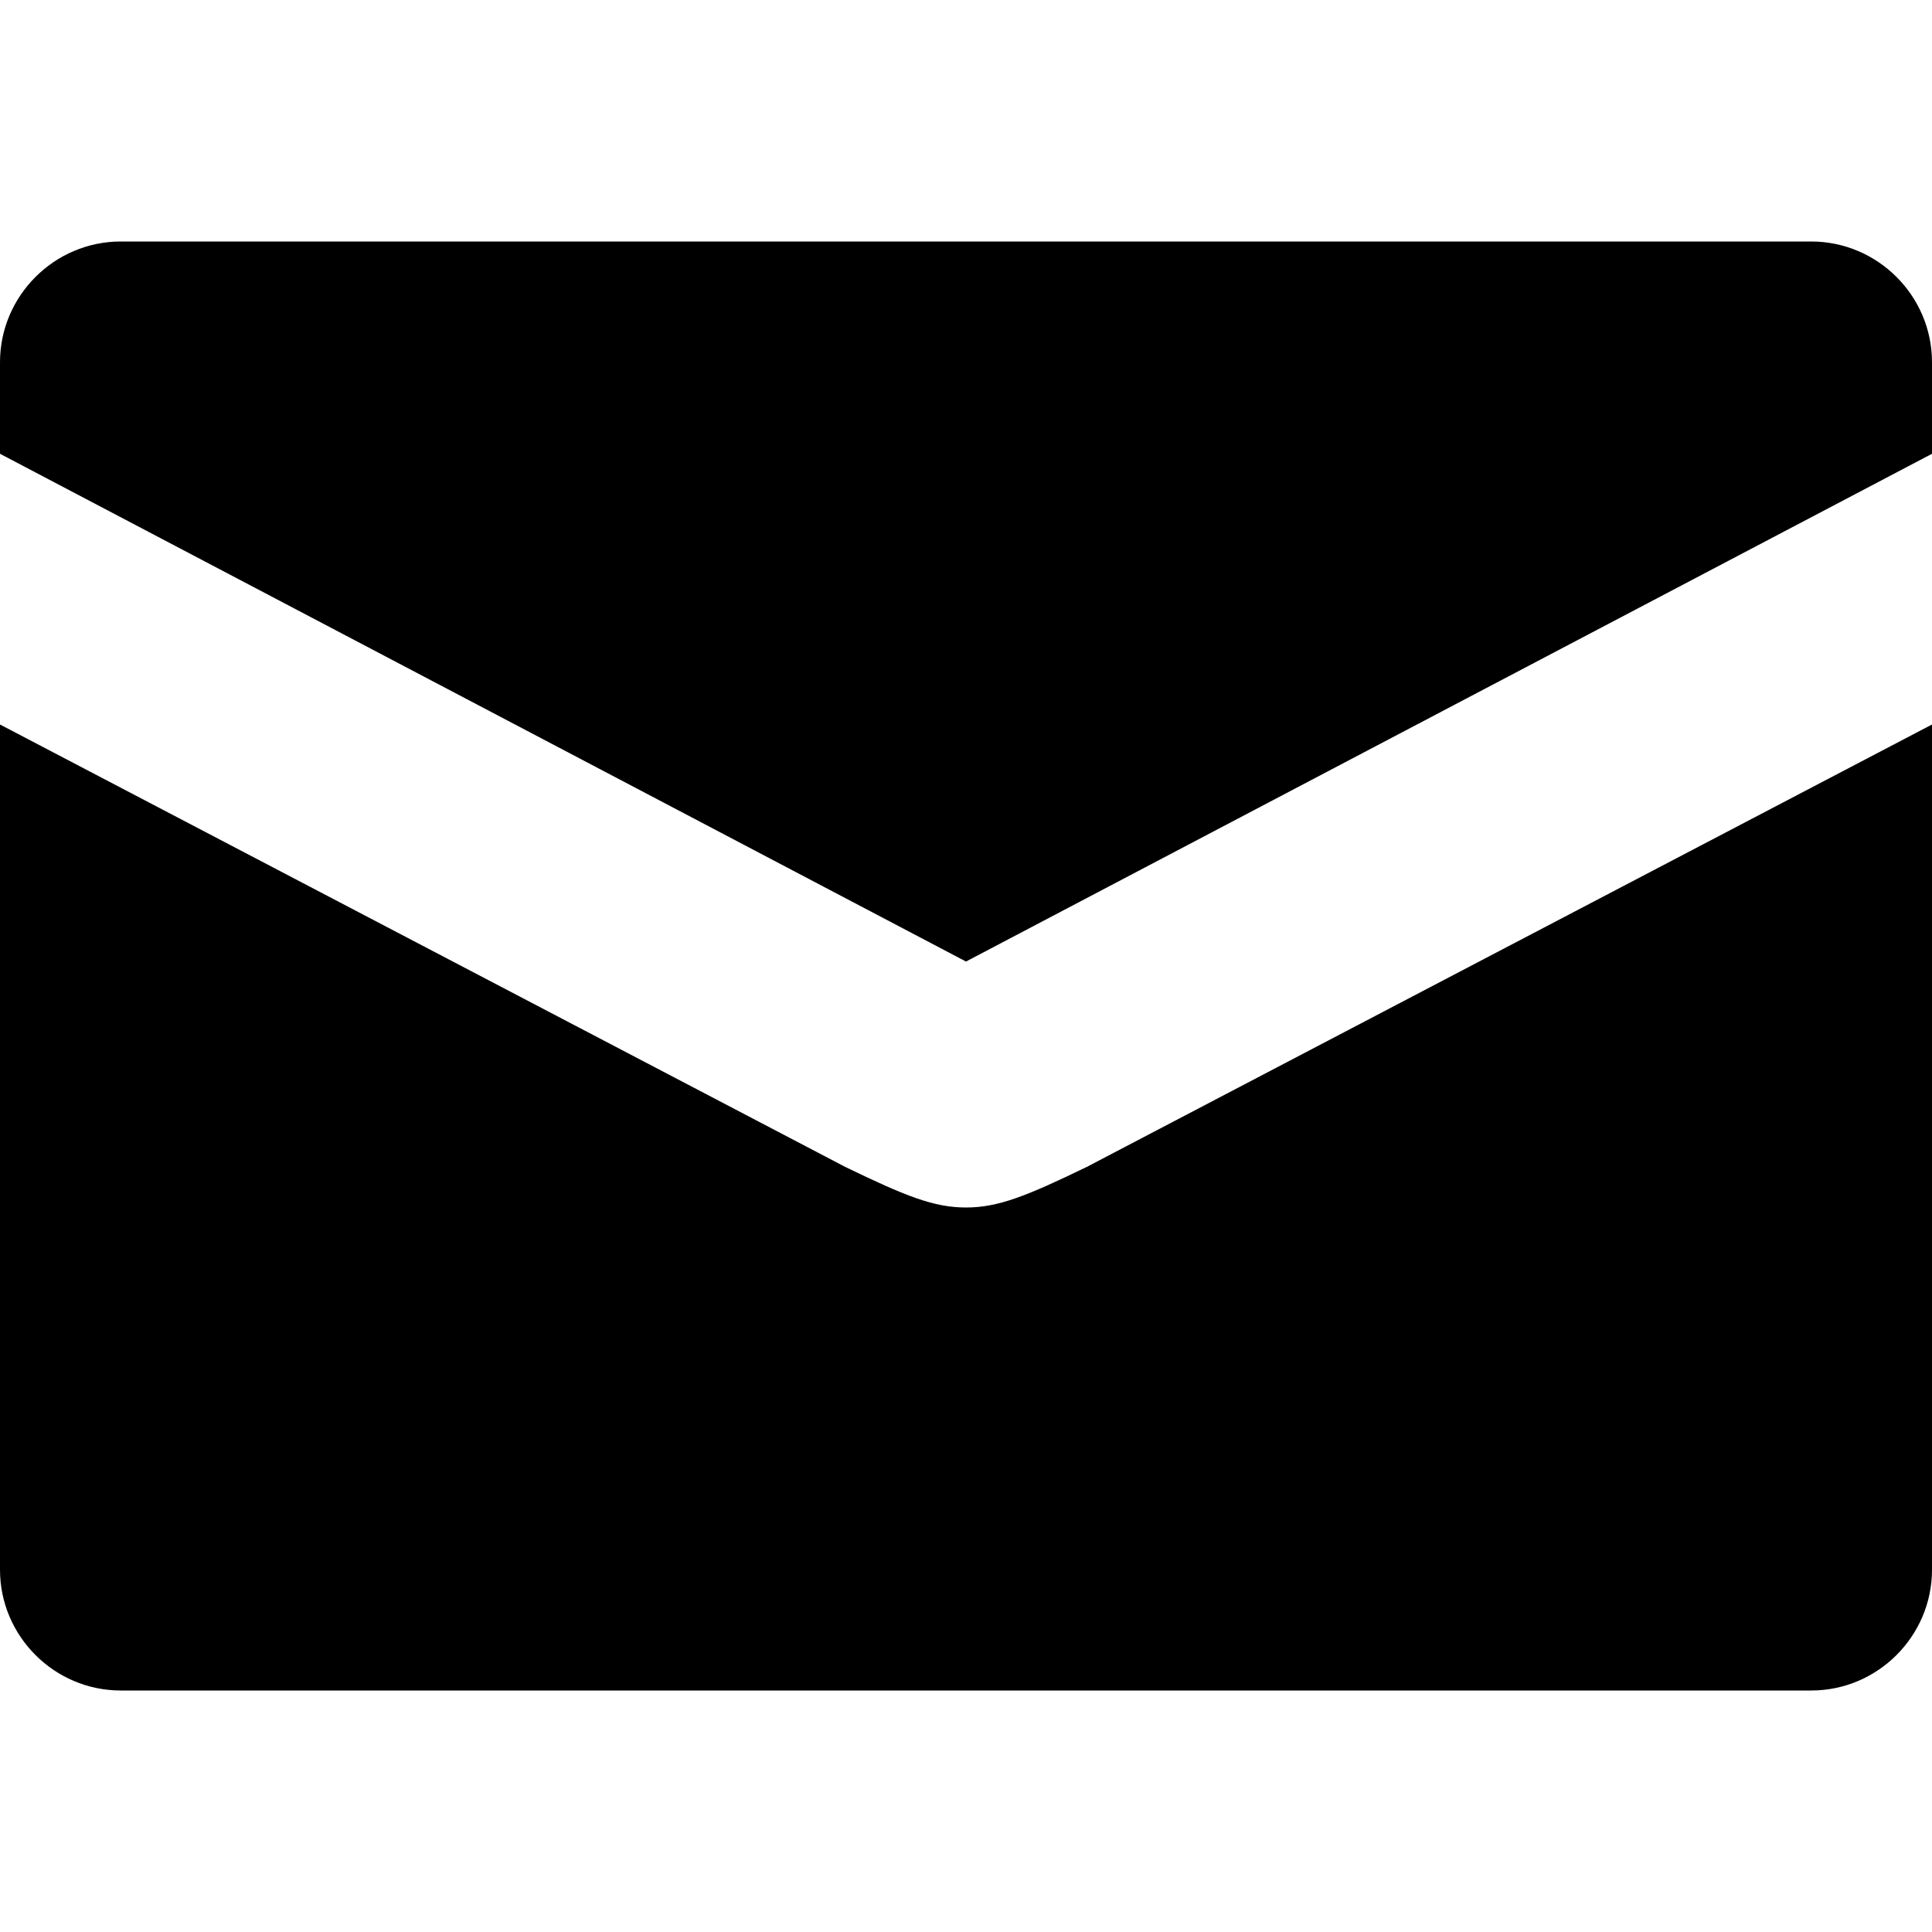
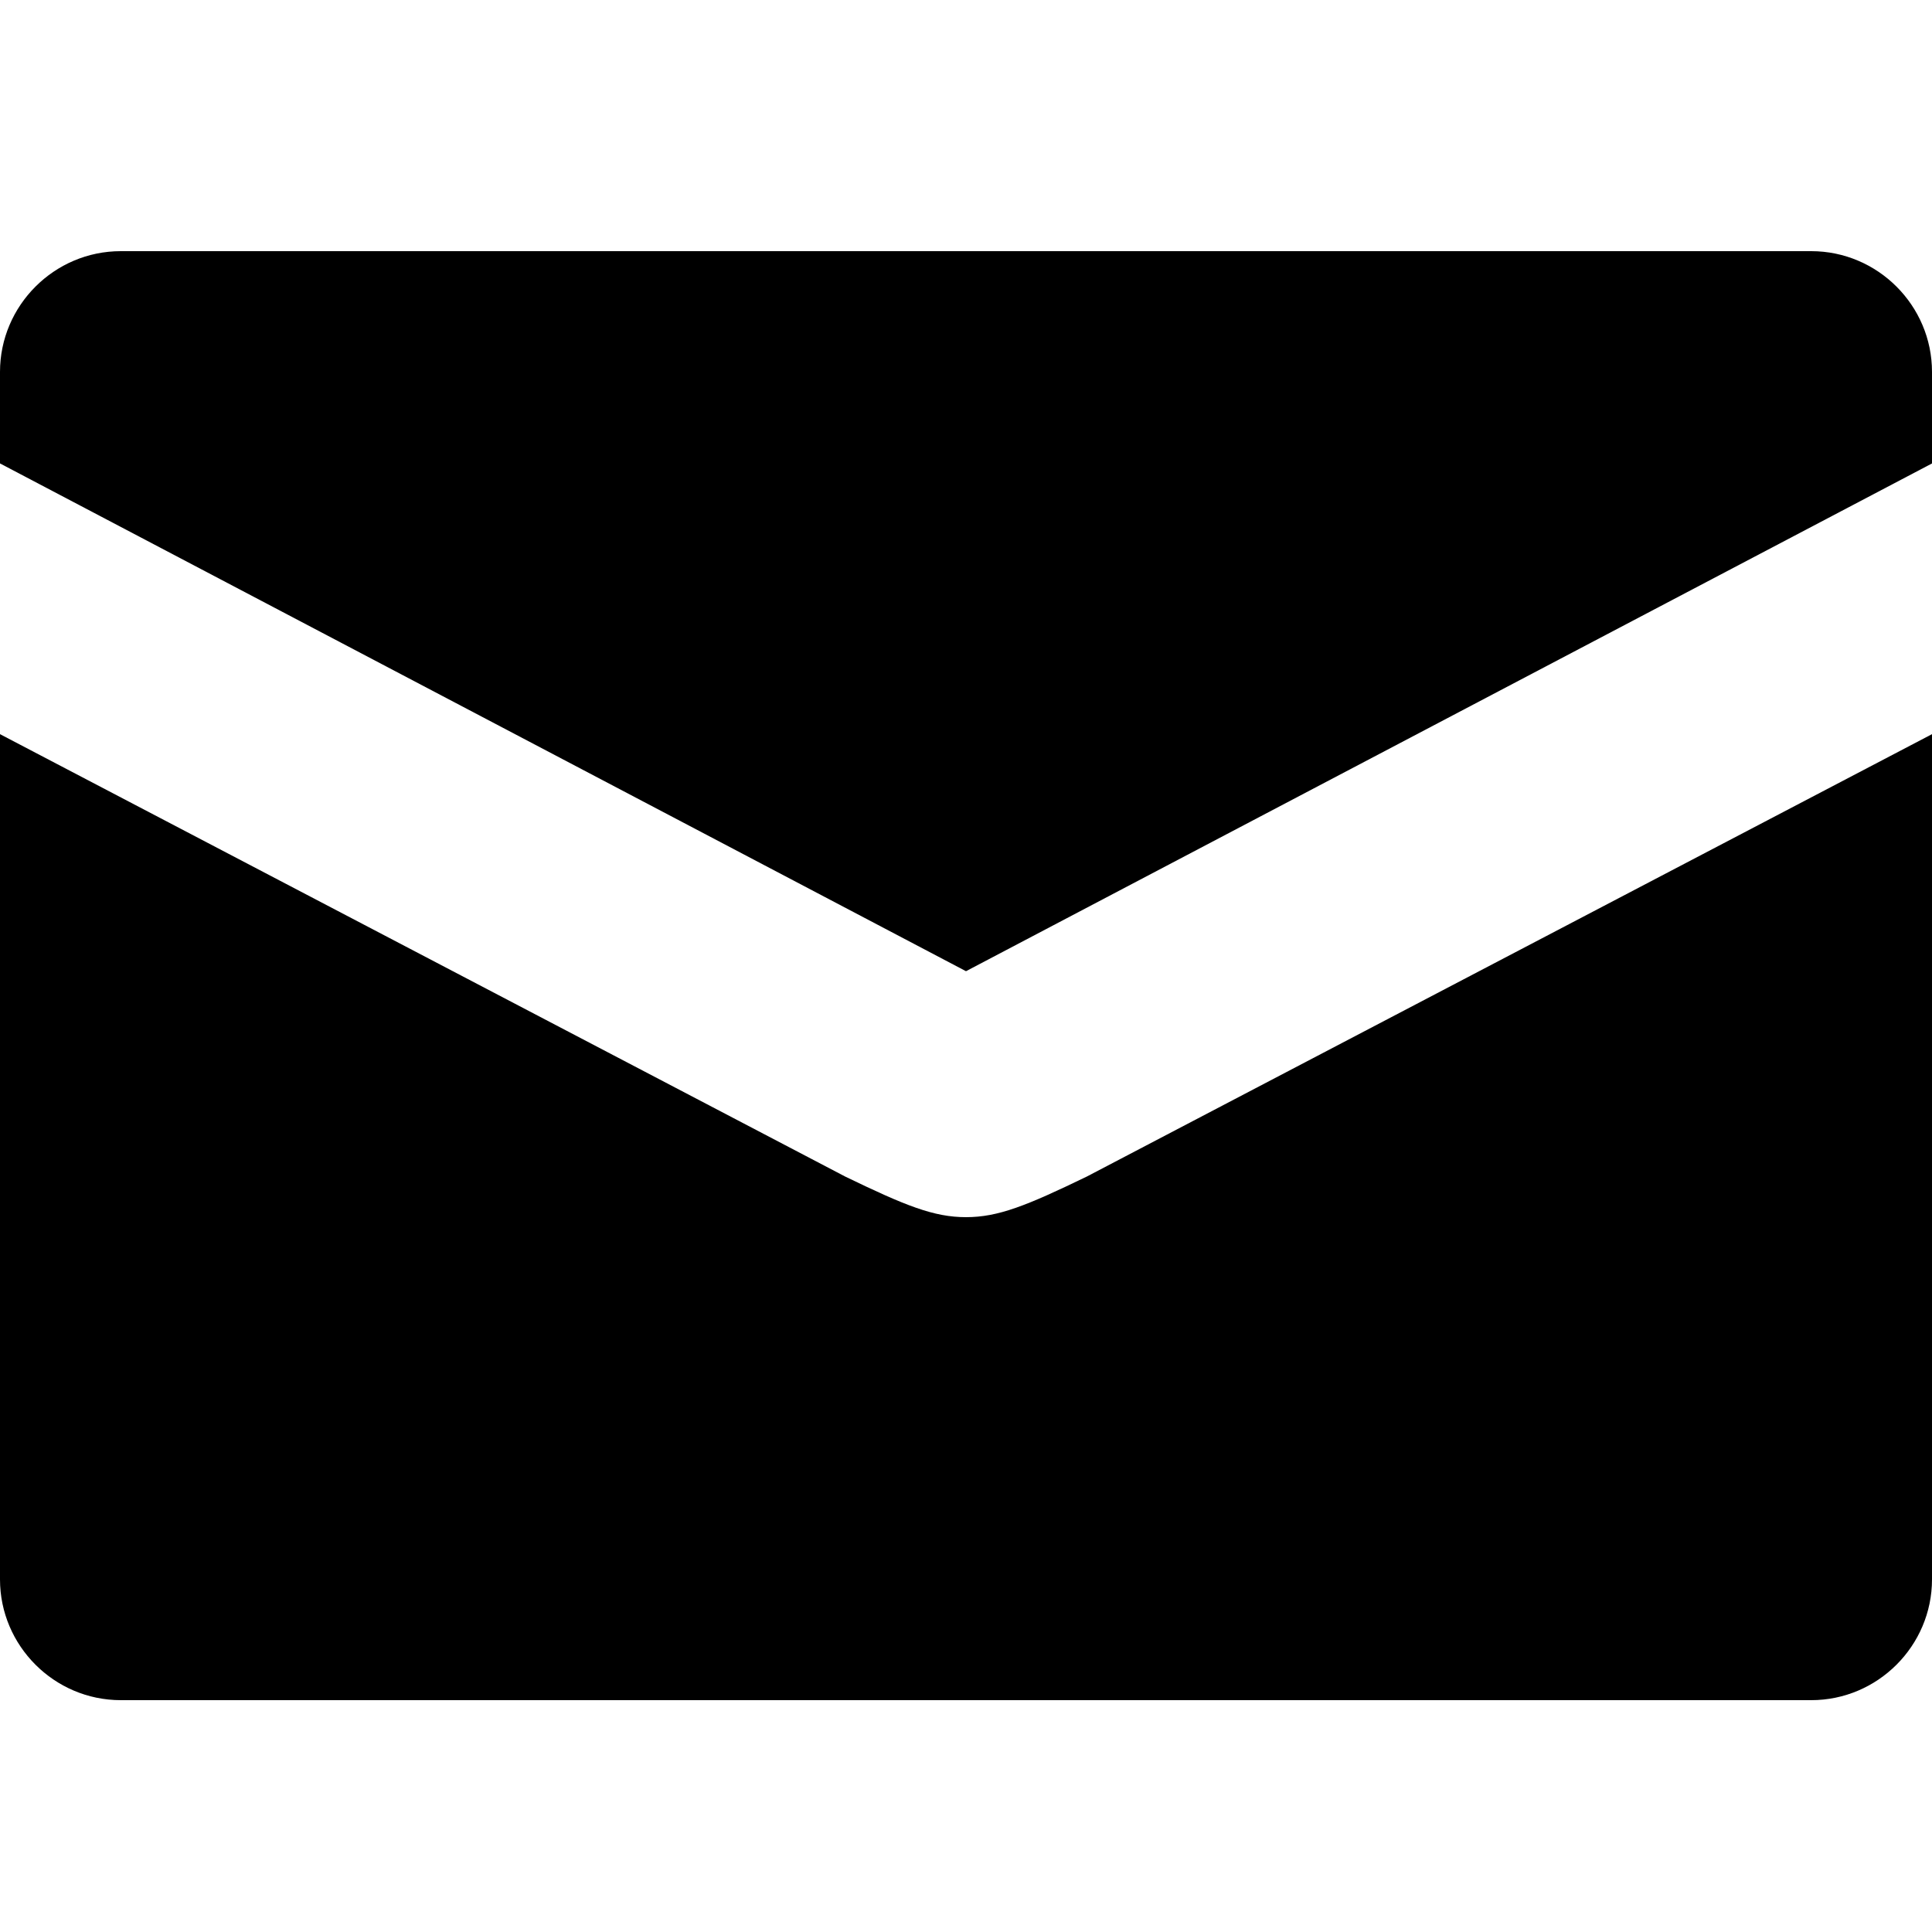
- <svg xmlns="http://www.w3.org/2000/svg" version="1.1" id="Layer_1" x="0px" y="0px" width="16px" height="16px" viewBox="0 0 16 16" style="enable-background:new 0 0 16 16;" xml:space="preserve">
-   <path d="M8,10c-0.266,0-0.5-0.094-1-0.336L0,6v7c0,0.55,0.45,1,1,1h14c0.55,0,1-0.45,1-1V6L9,9.664C8.5,9.906,8.266,10,8,10z M15,2  H1C0.45,2,0,2.45,0,3v0.758l8,4.205l8-4.205V3C16,2.45,15.55,2,15,2z" />
+ <svg xmlns="http://www.w3.org/2000/svg" version="1.1" id="Layer_1" x="0px" y="0px" width="100" height="100" viewBox="0 0 100 100" xml:space="preserve">
+   <defs id="defs7" />
+   <path d="m 50,63 c -1.663,0 -3.125,-0.588 -6.25,-2.1 L 0,38 V 81.75 C 0,85.188 2.812,88 6.25,88 h 87.5 C 97.188,88 100,85.188 100,81.75 V 38 L 56.25,60.9 C 53.125,62.413 51.663,63 50,63 z M 93.75,13 H 6.25 C 2.812,13 0,15.812 0,19.25 v 4.737 L 50,50.269 100,23.988 V 19.25 C 100,15.812 97.188,13 93.75,13 z" id="path3" />
</svg>
